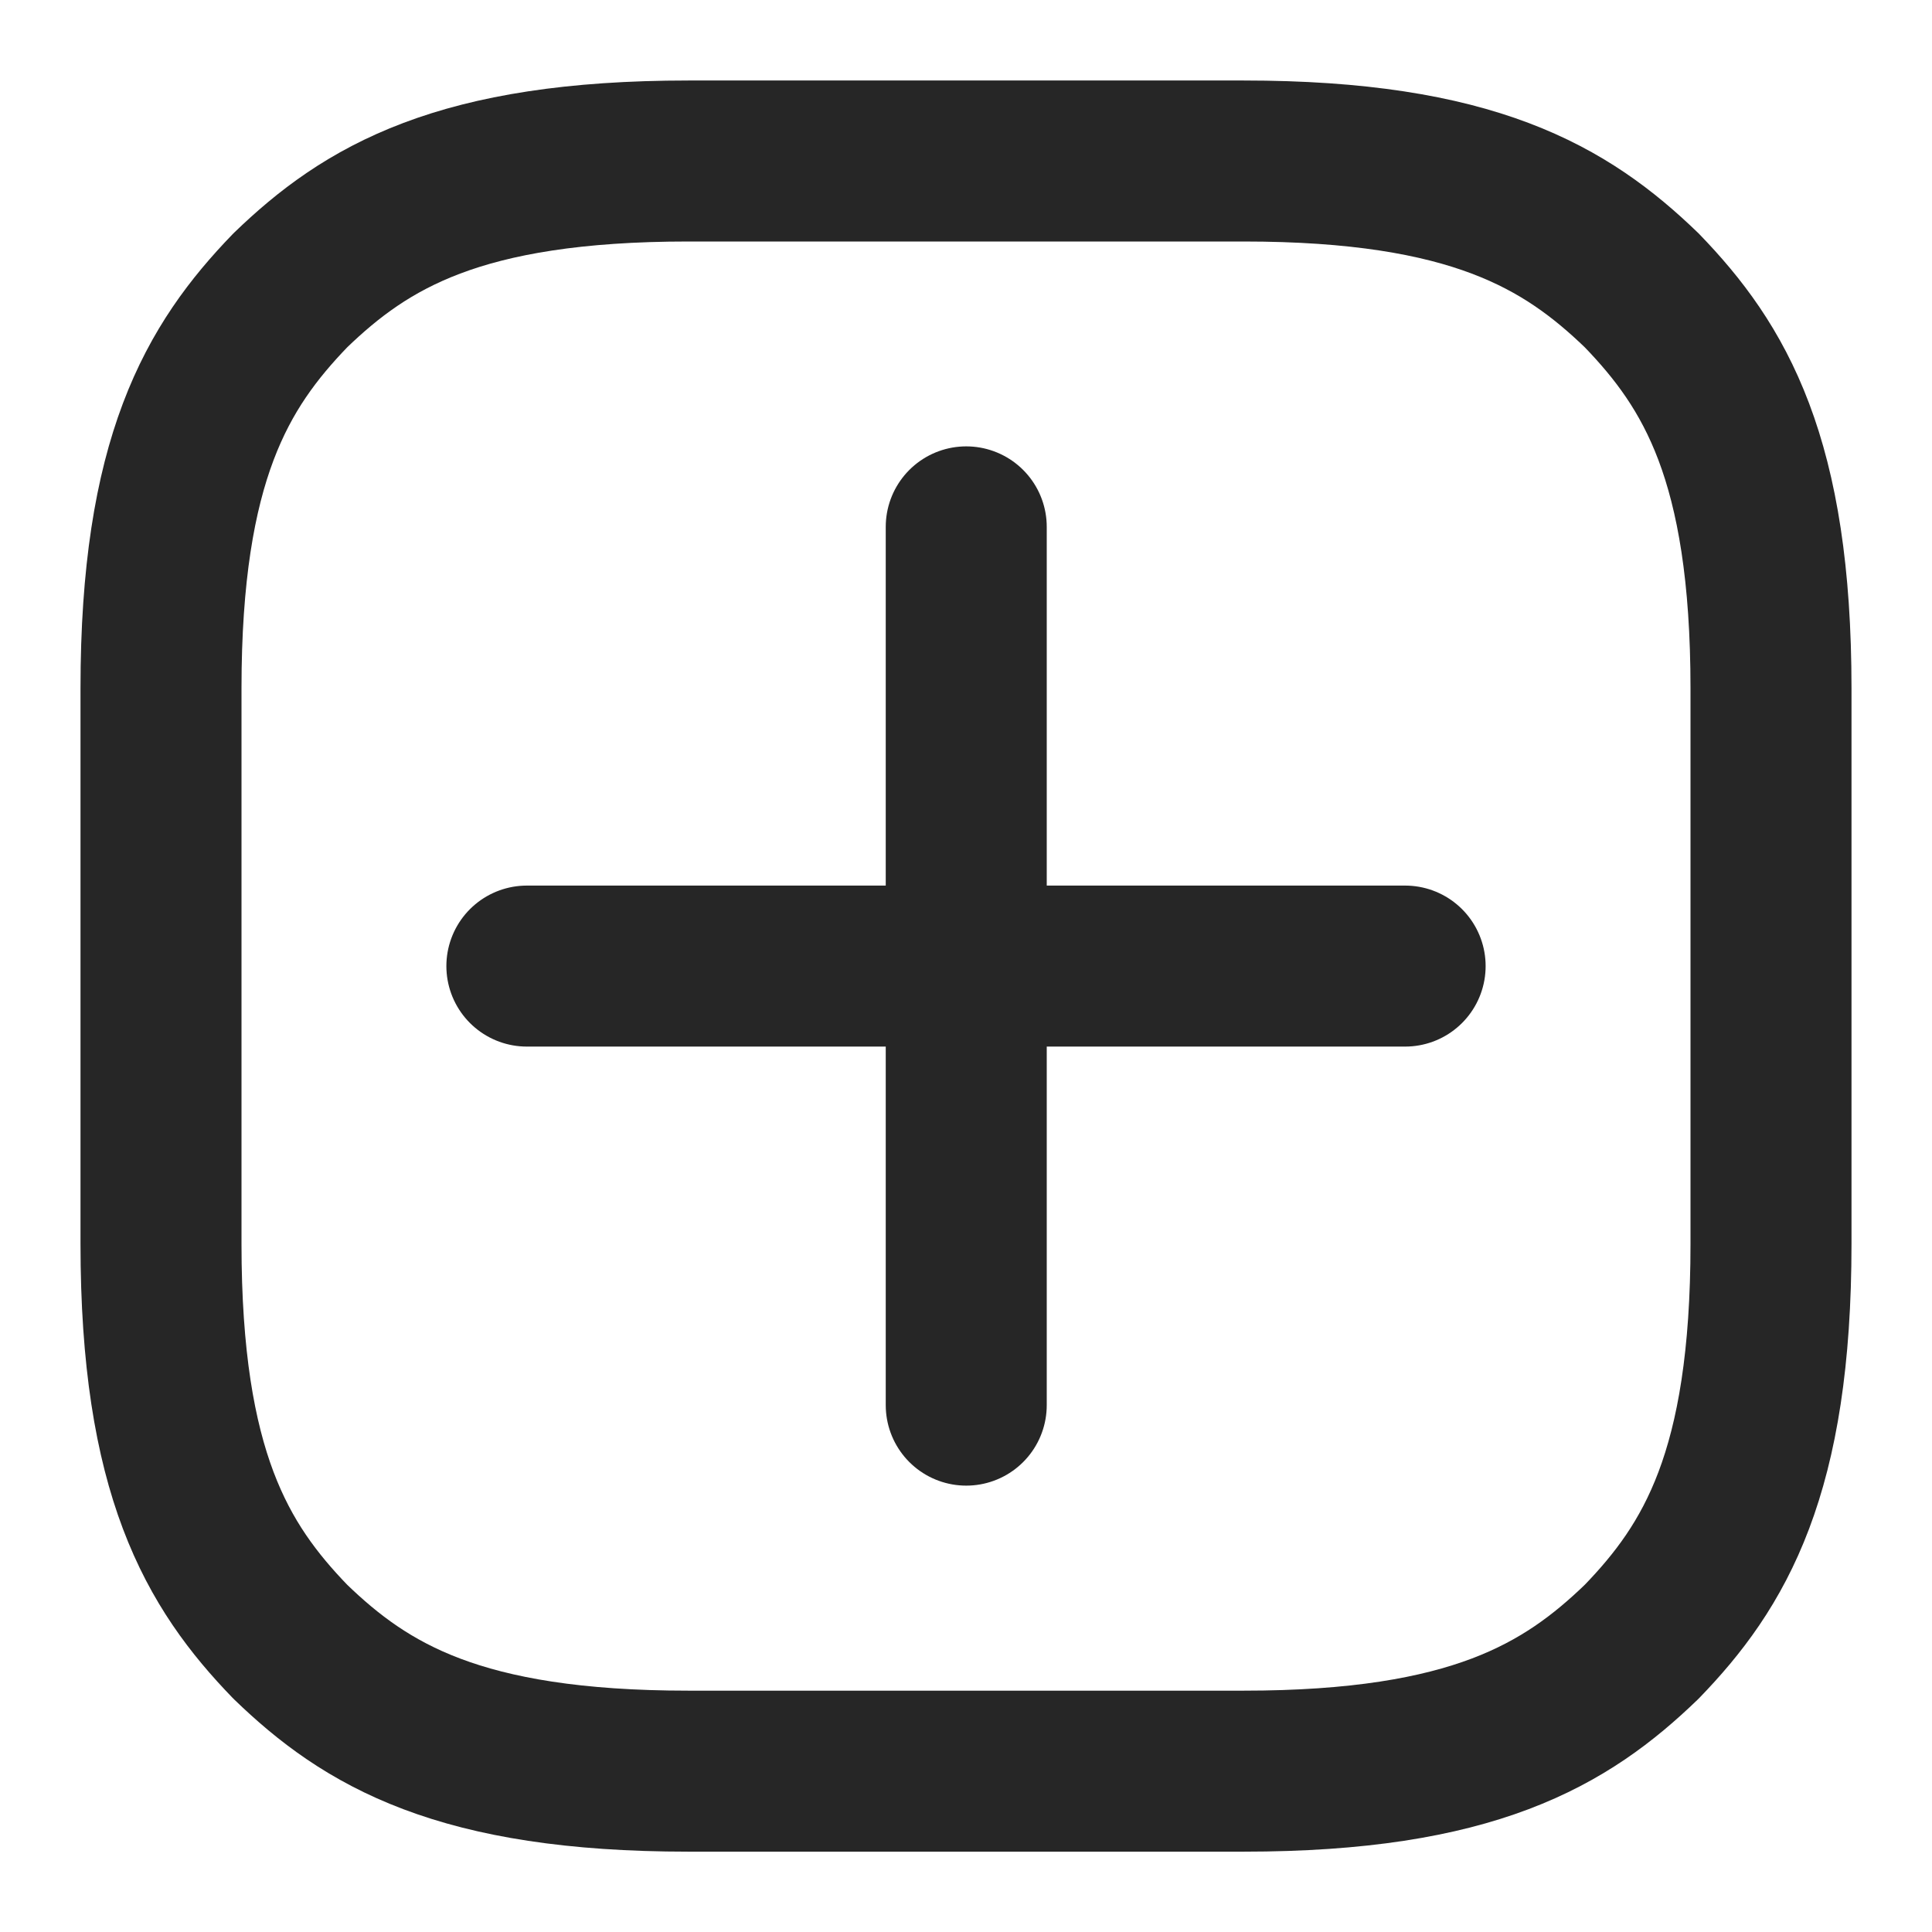
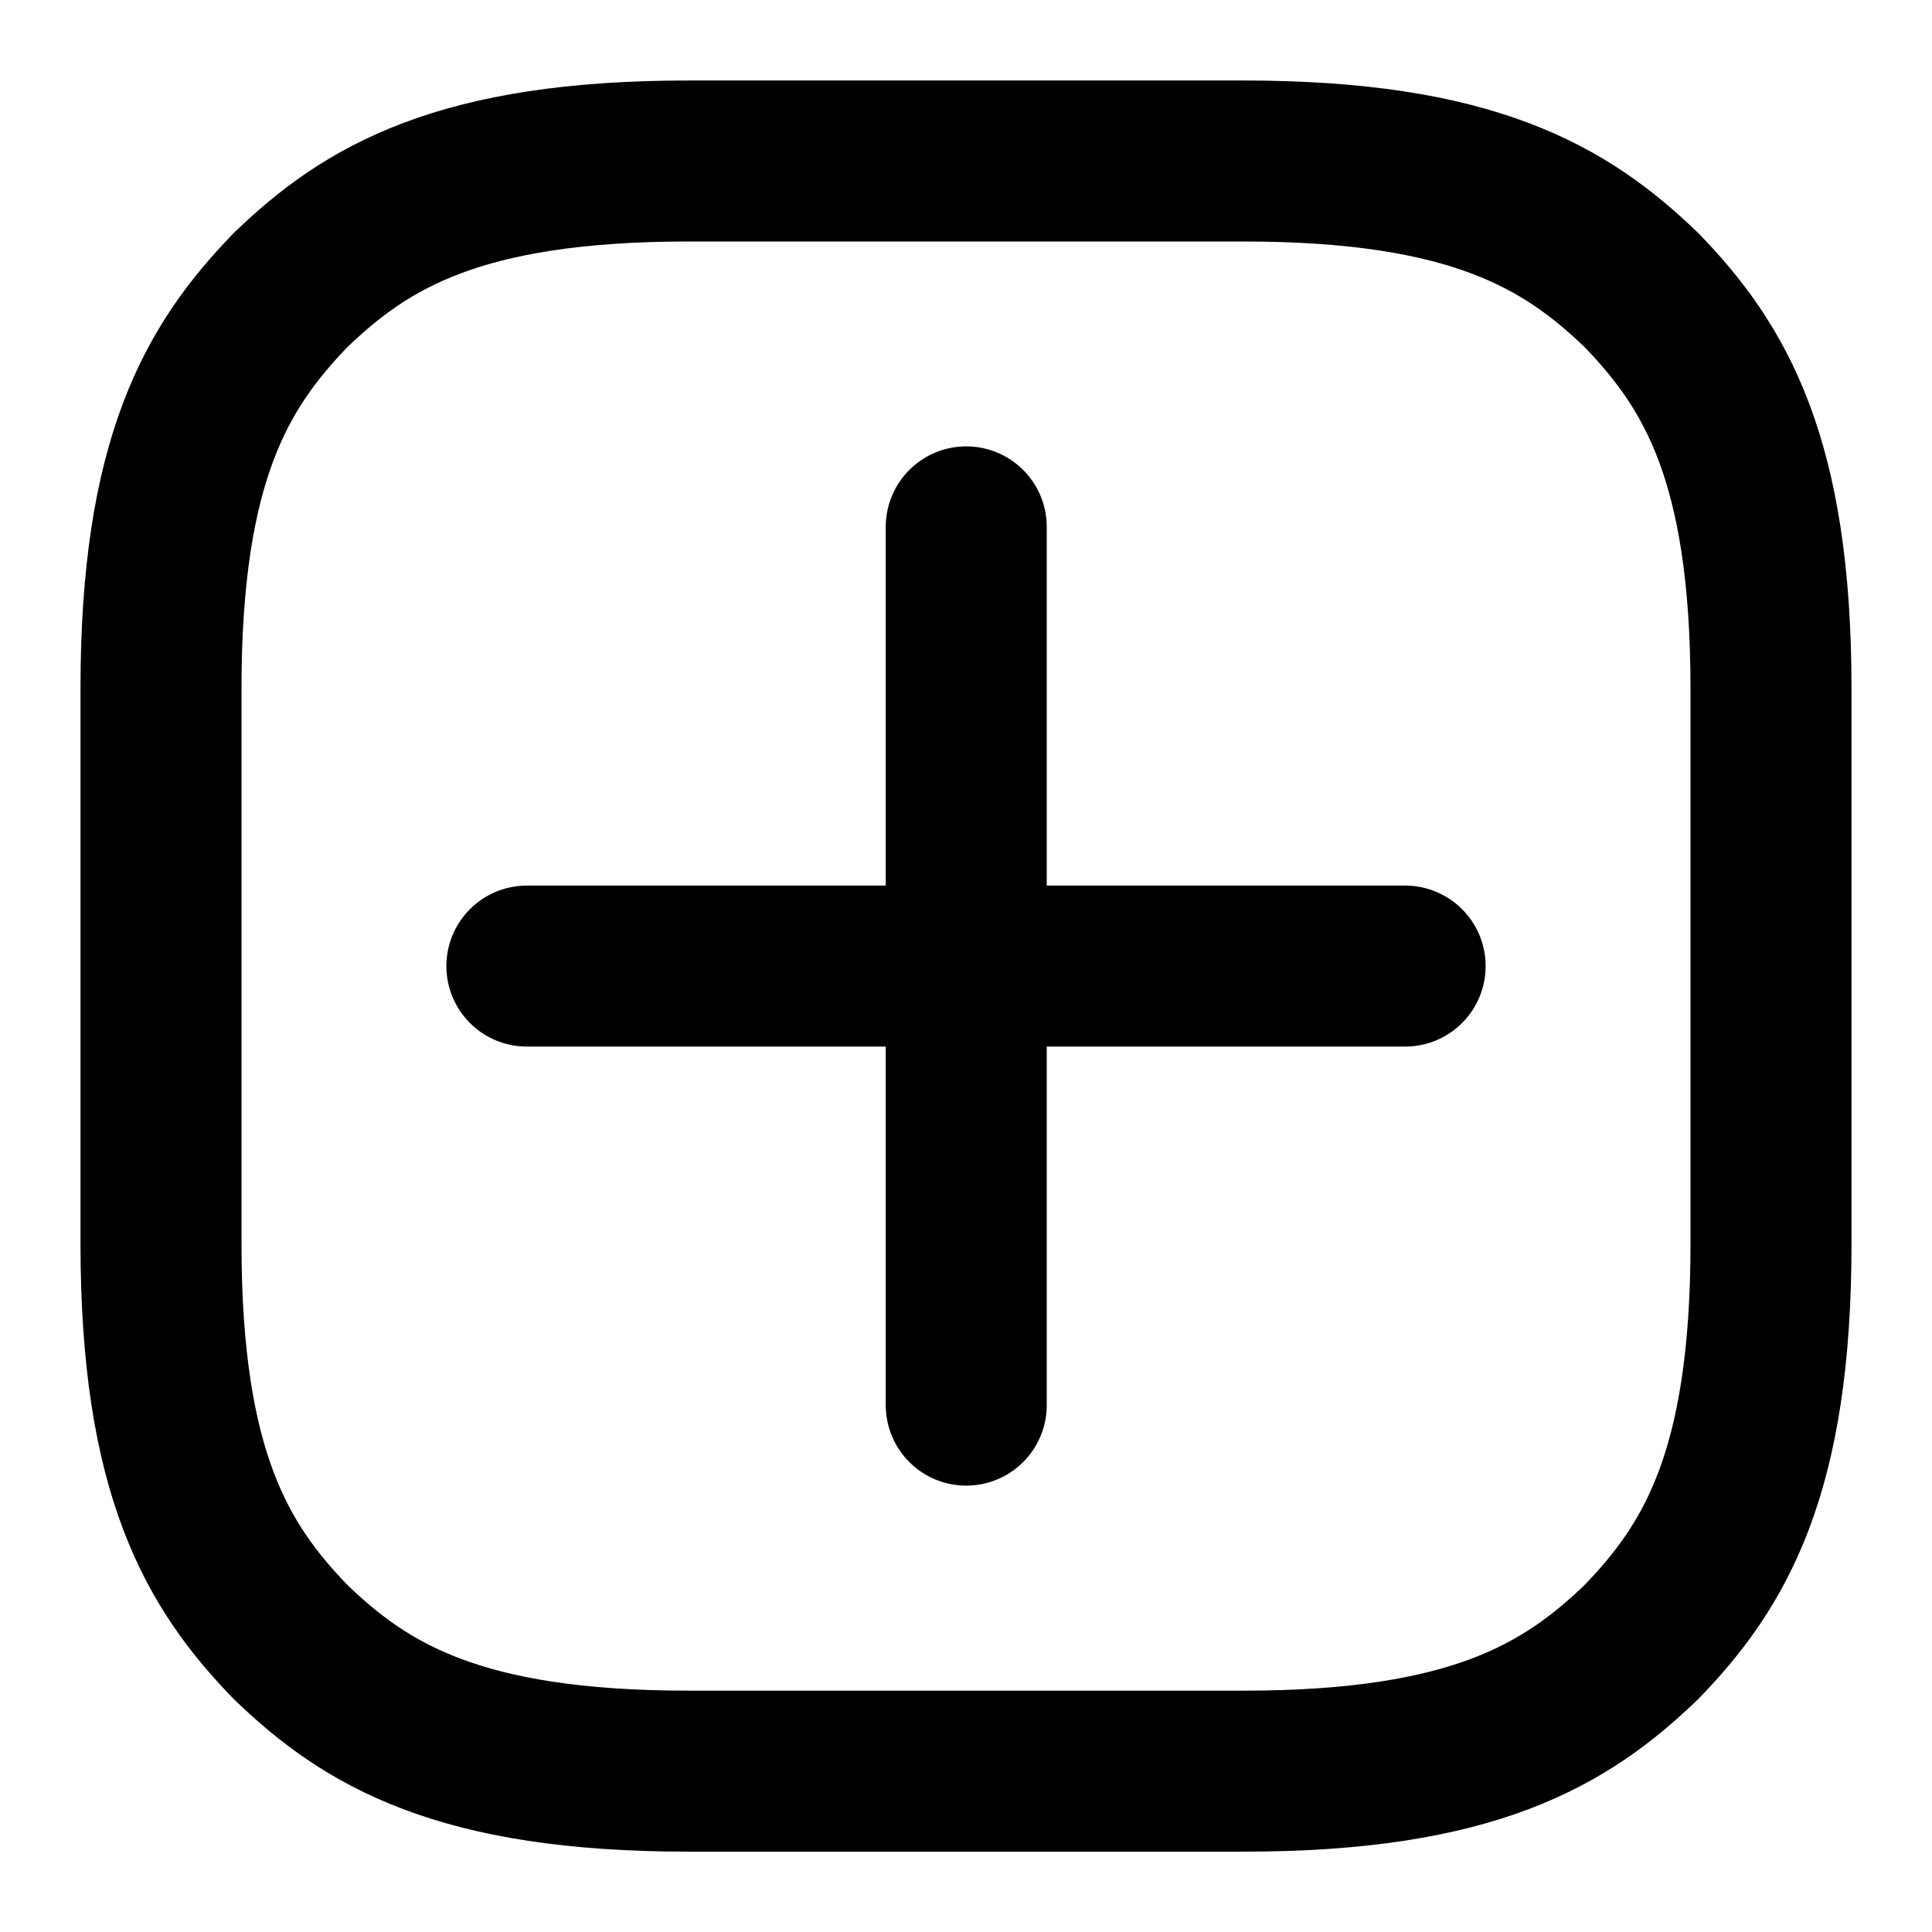
- <svg color="rgb(38, 38, 38)" fill="rgb(38, 38, 38)" height="24" role="img" viewBox="0 0 24 24" width="24">
+ <svg height="1em" role="img" viewBox="0 0 24 24" width="1em">
  <path d="M2 12v3.45c0 2.849.698 4.005 1.606 4.944.94.909 2.098 1.608 4.946 1.608h6.896c2.848 0 4.006-.7 4.946-1.608C21.302 19.455 22 18.3 22 15.45V8.552c0-2.849-.698-4.006-1.606-4.945C19.454 2.7 18.296 2 15.448 2H8.552c-2.848 0-4.006.699-4.946 1.607C2.698 4.547 2 5.703 2 8.552Z" fill="none" stroke="currentColor" stroke-linecap="round" stroke-linejoin="round" stroke-width="2" />
  <line fill="none" stroke="currentColor" stroke-linecap="round" stroke-linejoin="round" stroke-width="2" x1="6.545" x2="17.455" y1="12.001" y2="12.001" />
  <line fill="none" stroke="currentColor" stroke-linecap="round" stroke-linejoin="round" stroke-width="2" x1="12.003" x2="12.003" y1="6.545" y2="17.455" />
</svg>
